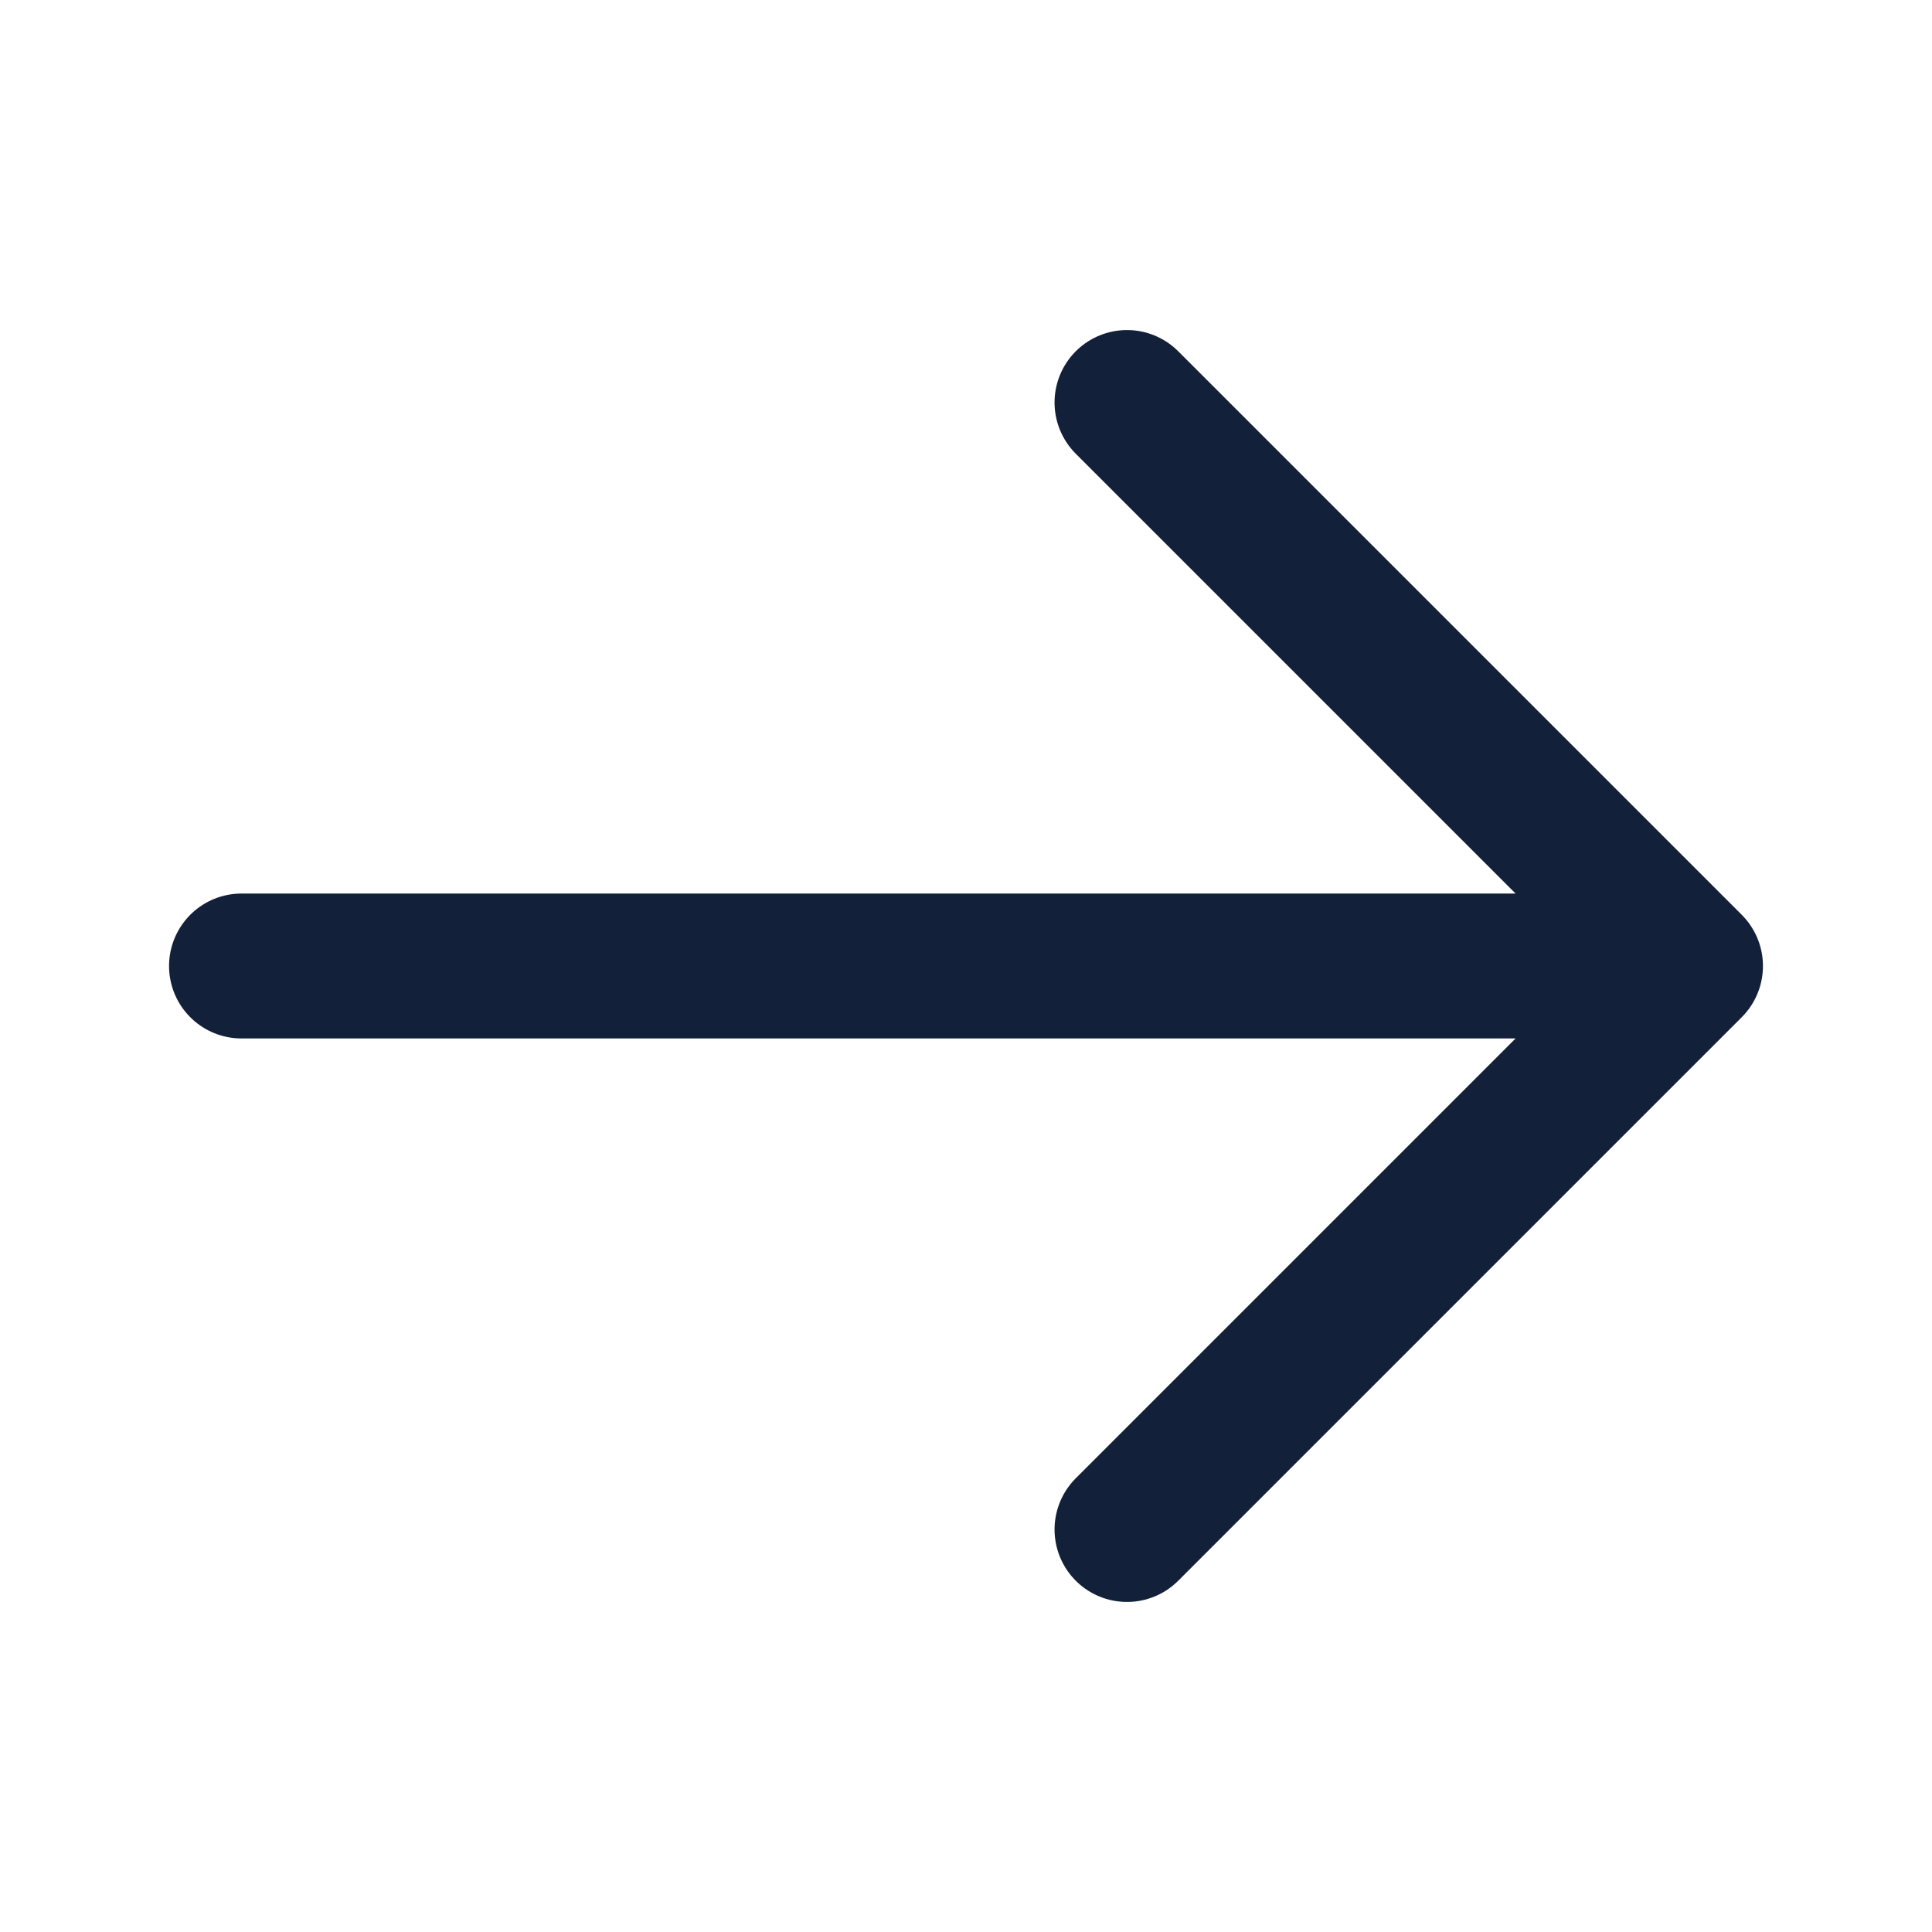
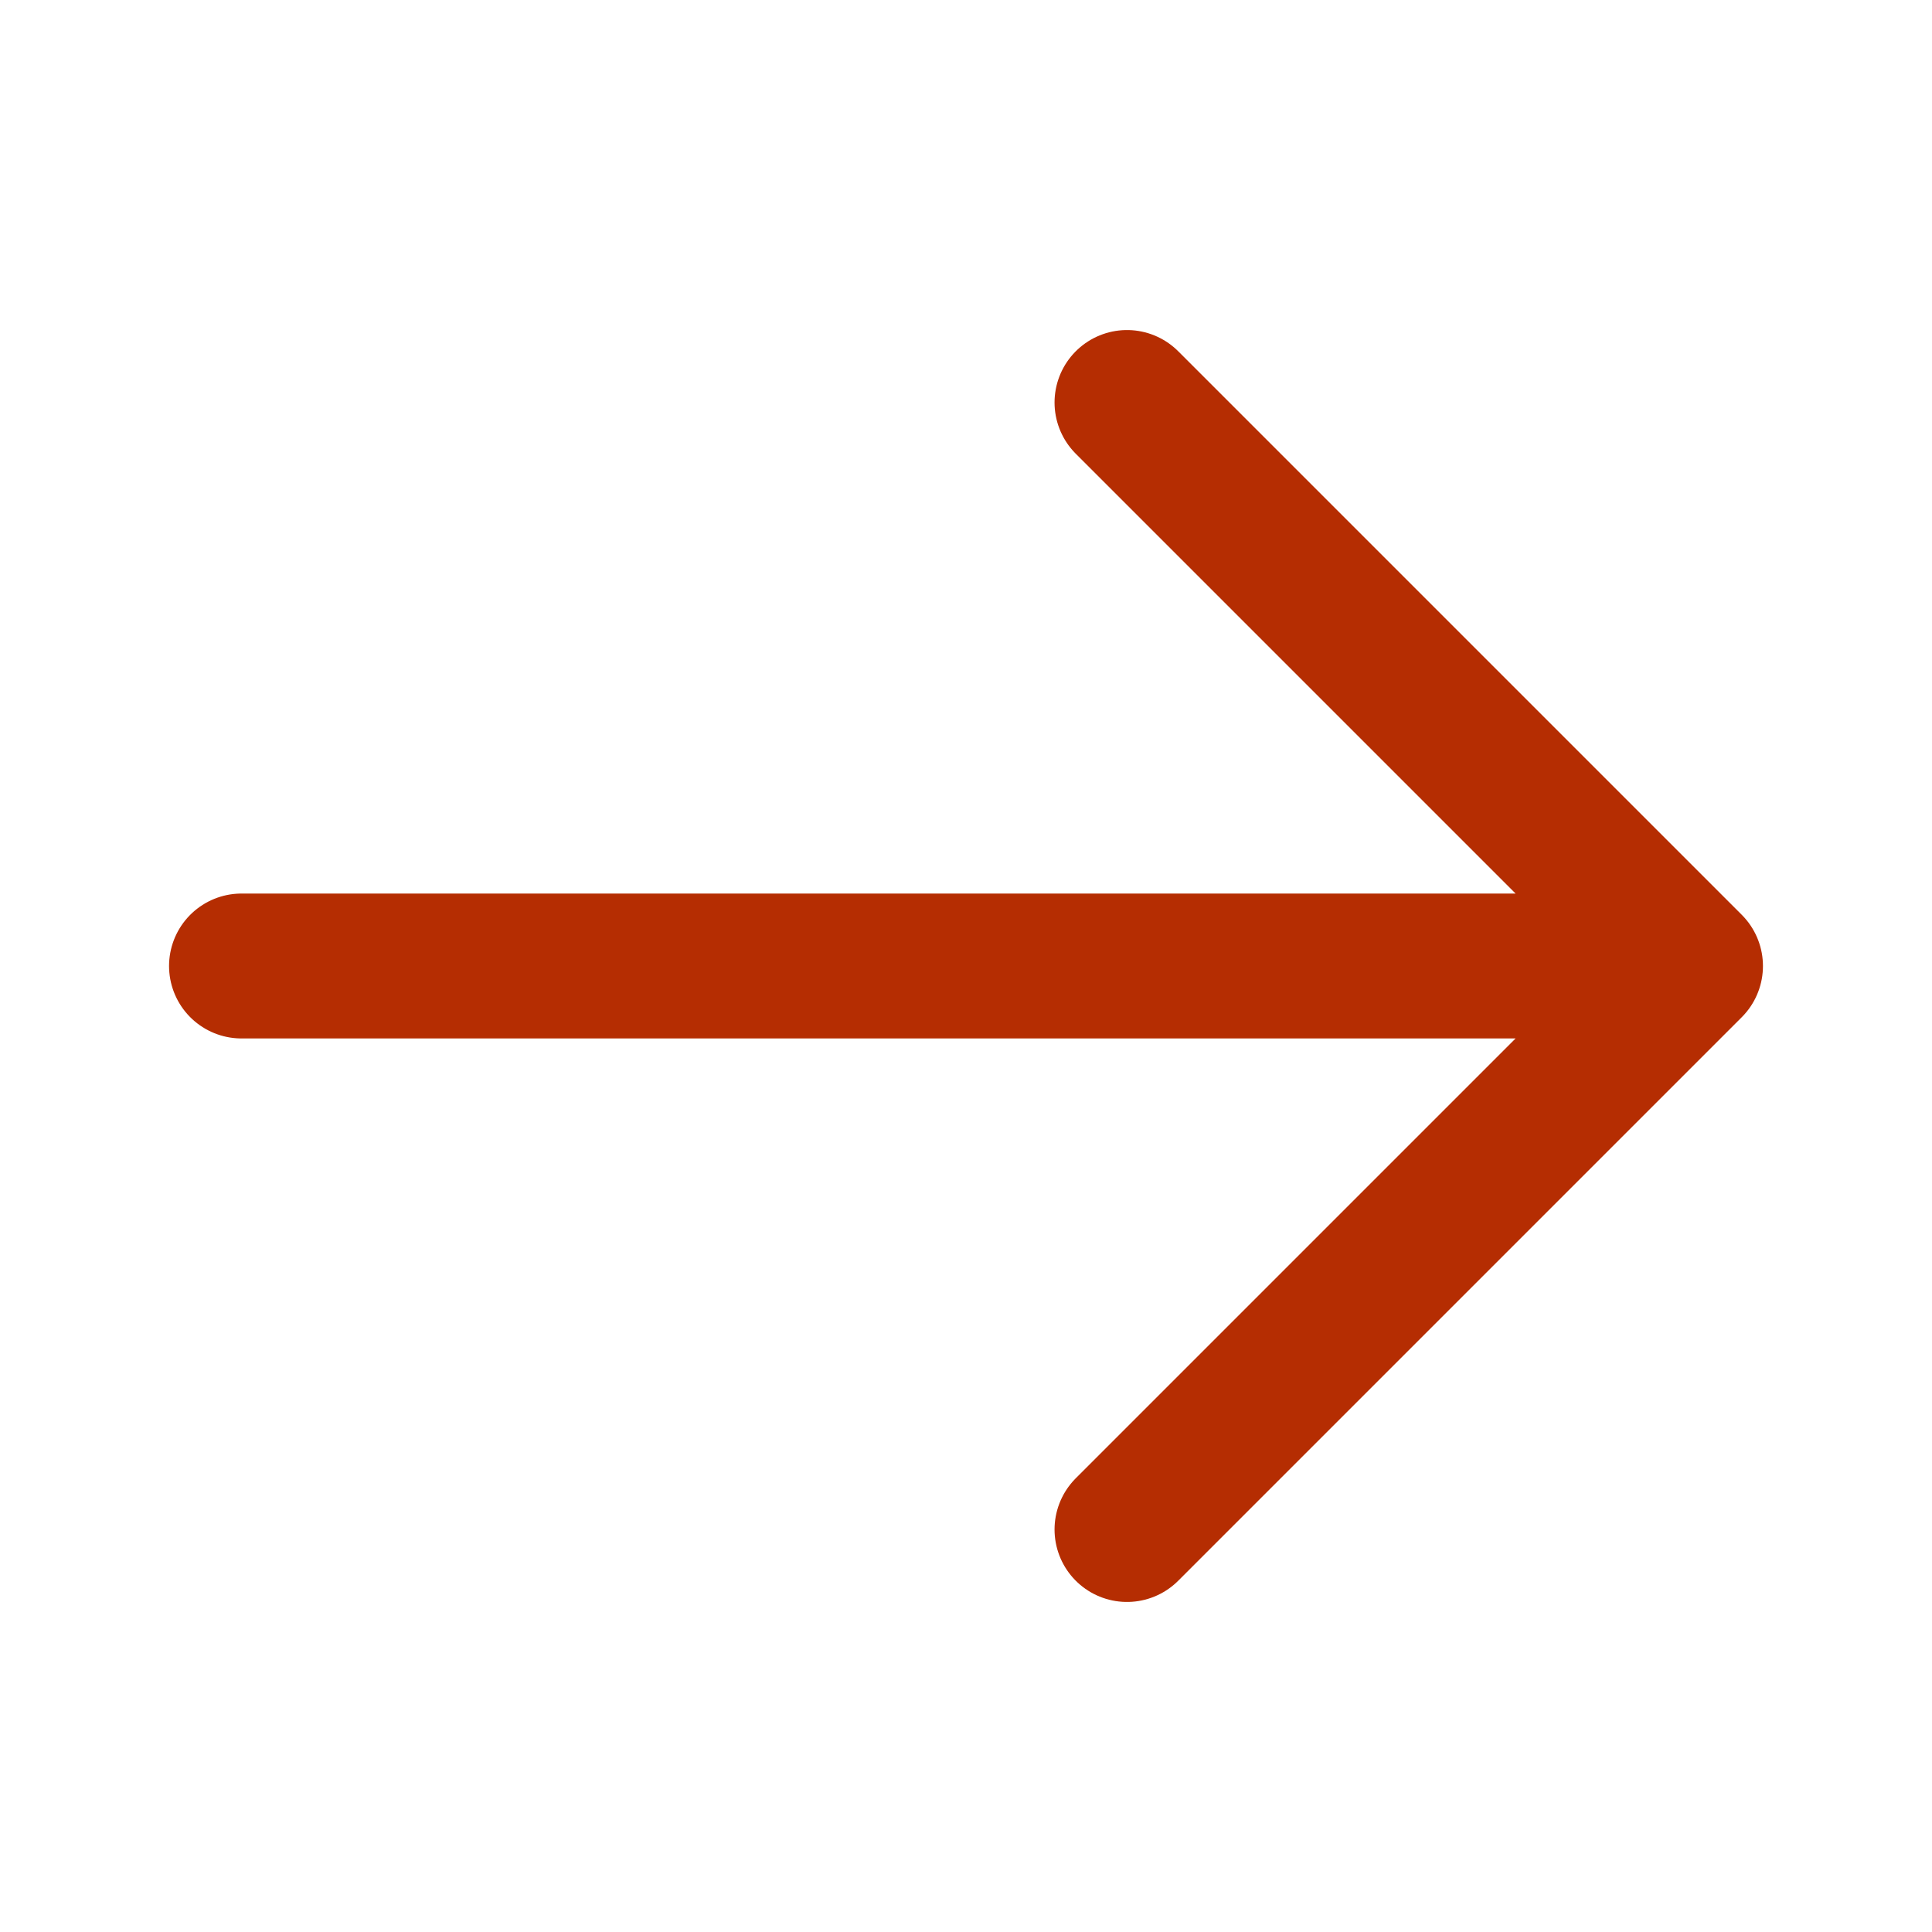
- <svg xmlns="http://www.w3.org/2000/svg" viewBox="0 0 24 24" fill="none" stroke="#132039" stroke-width="1.8" stroke-linecap="round" stroke-linejoin="round">
+ <svg xmlns="http://www.w3.org/2000/svg" viewBox="0 0 24 24" fill="none" stroke="#B52D02" stroke-width="1.8" stroke-linecap="round" stroke-linejoin="round">
  <path d="M3 12h18m-7-7 7 7-7 7" />
</svg>
